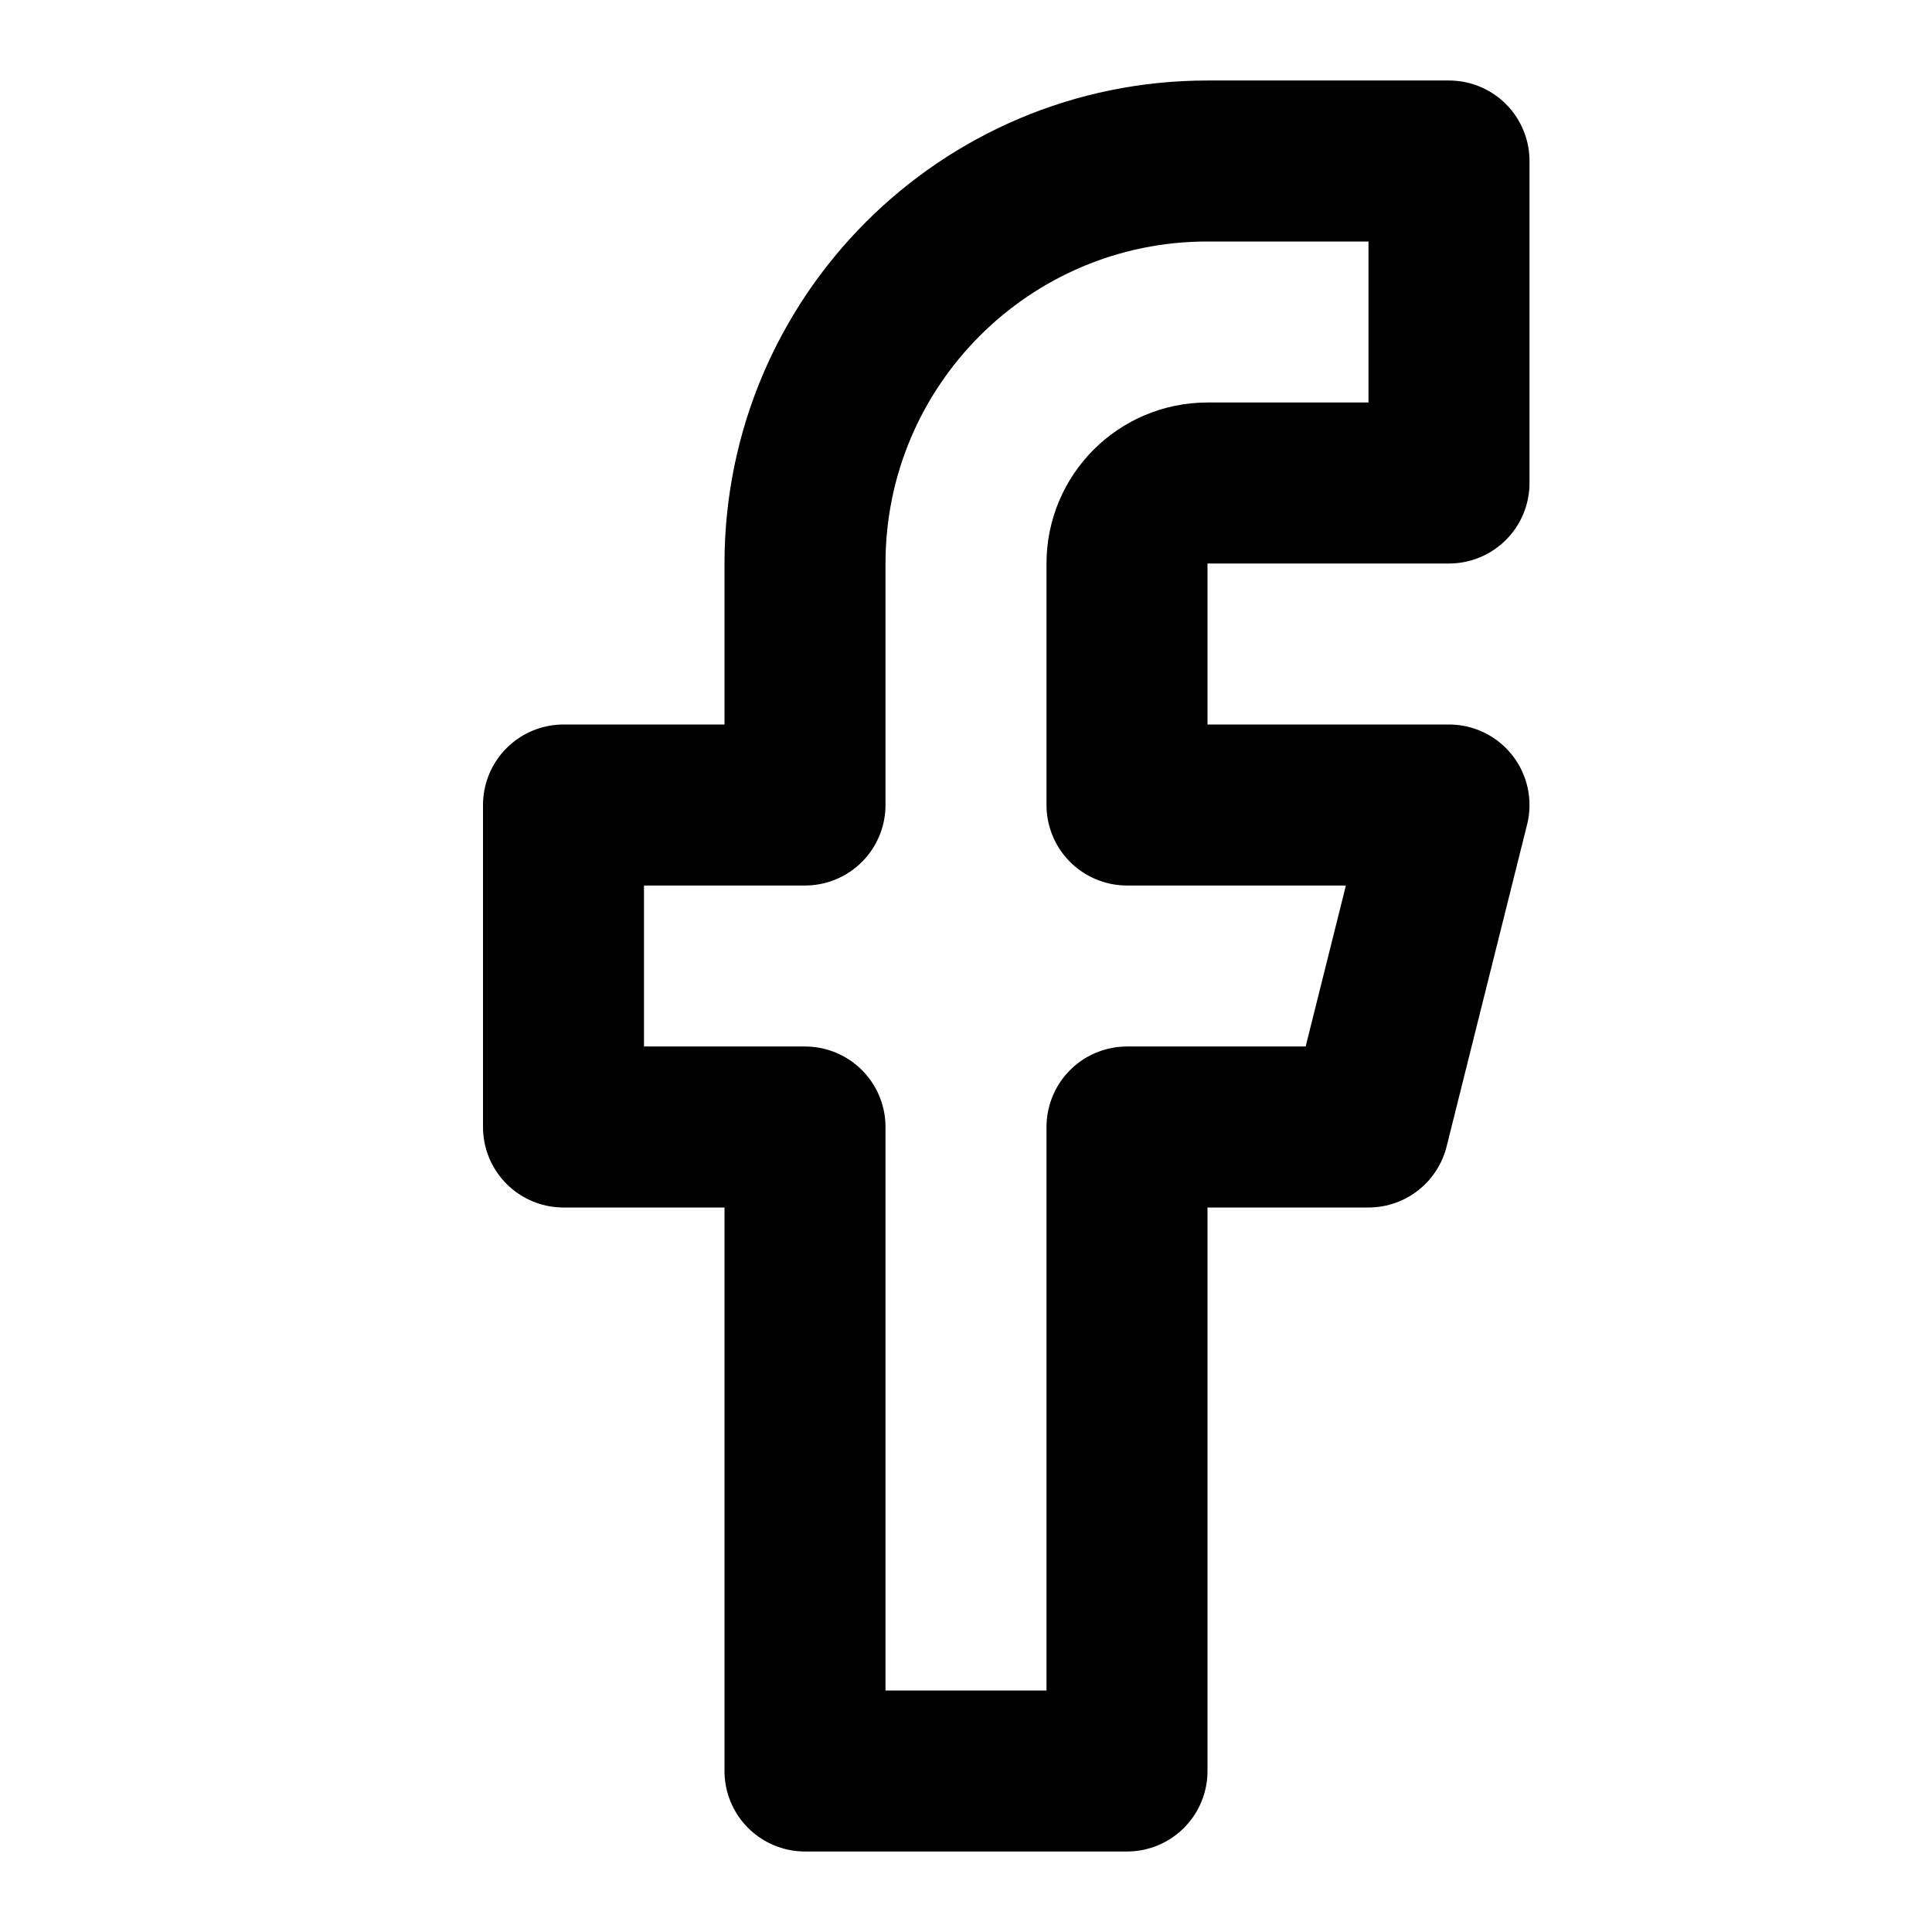
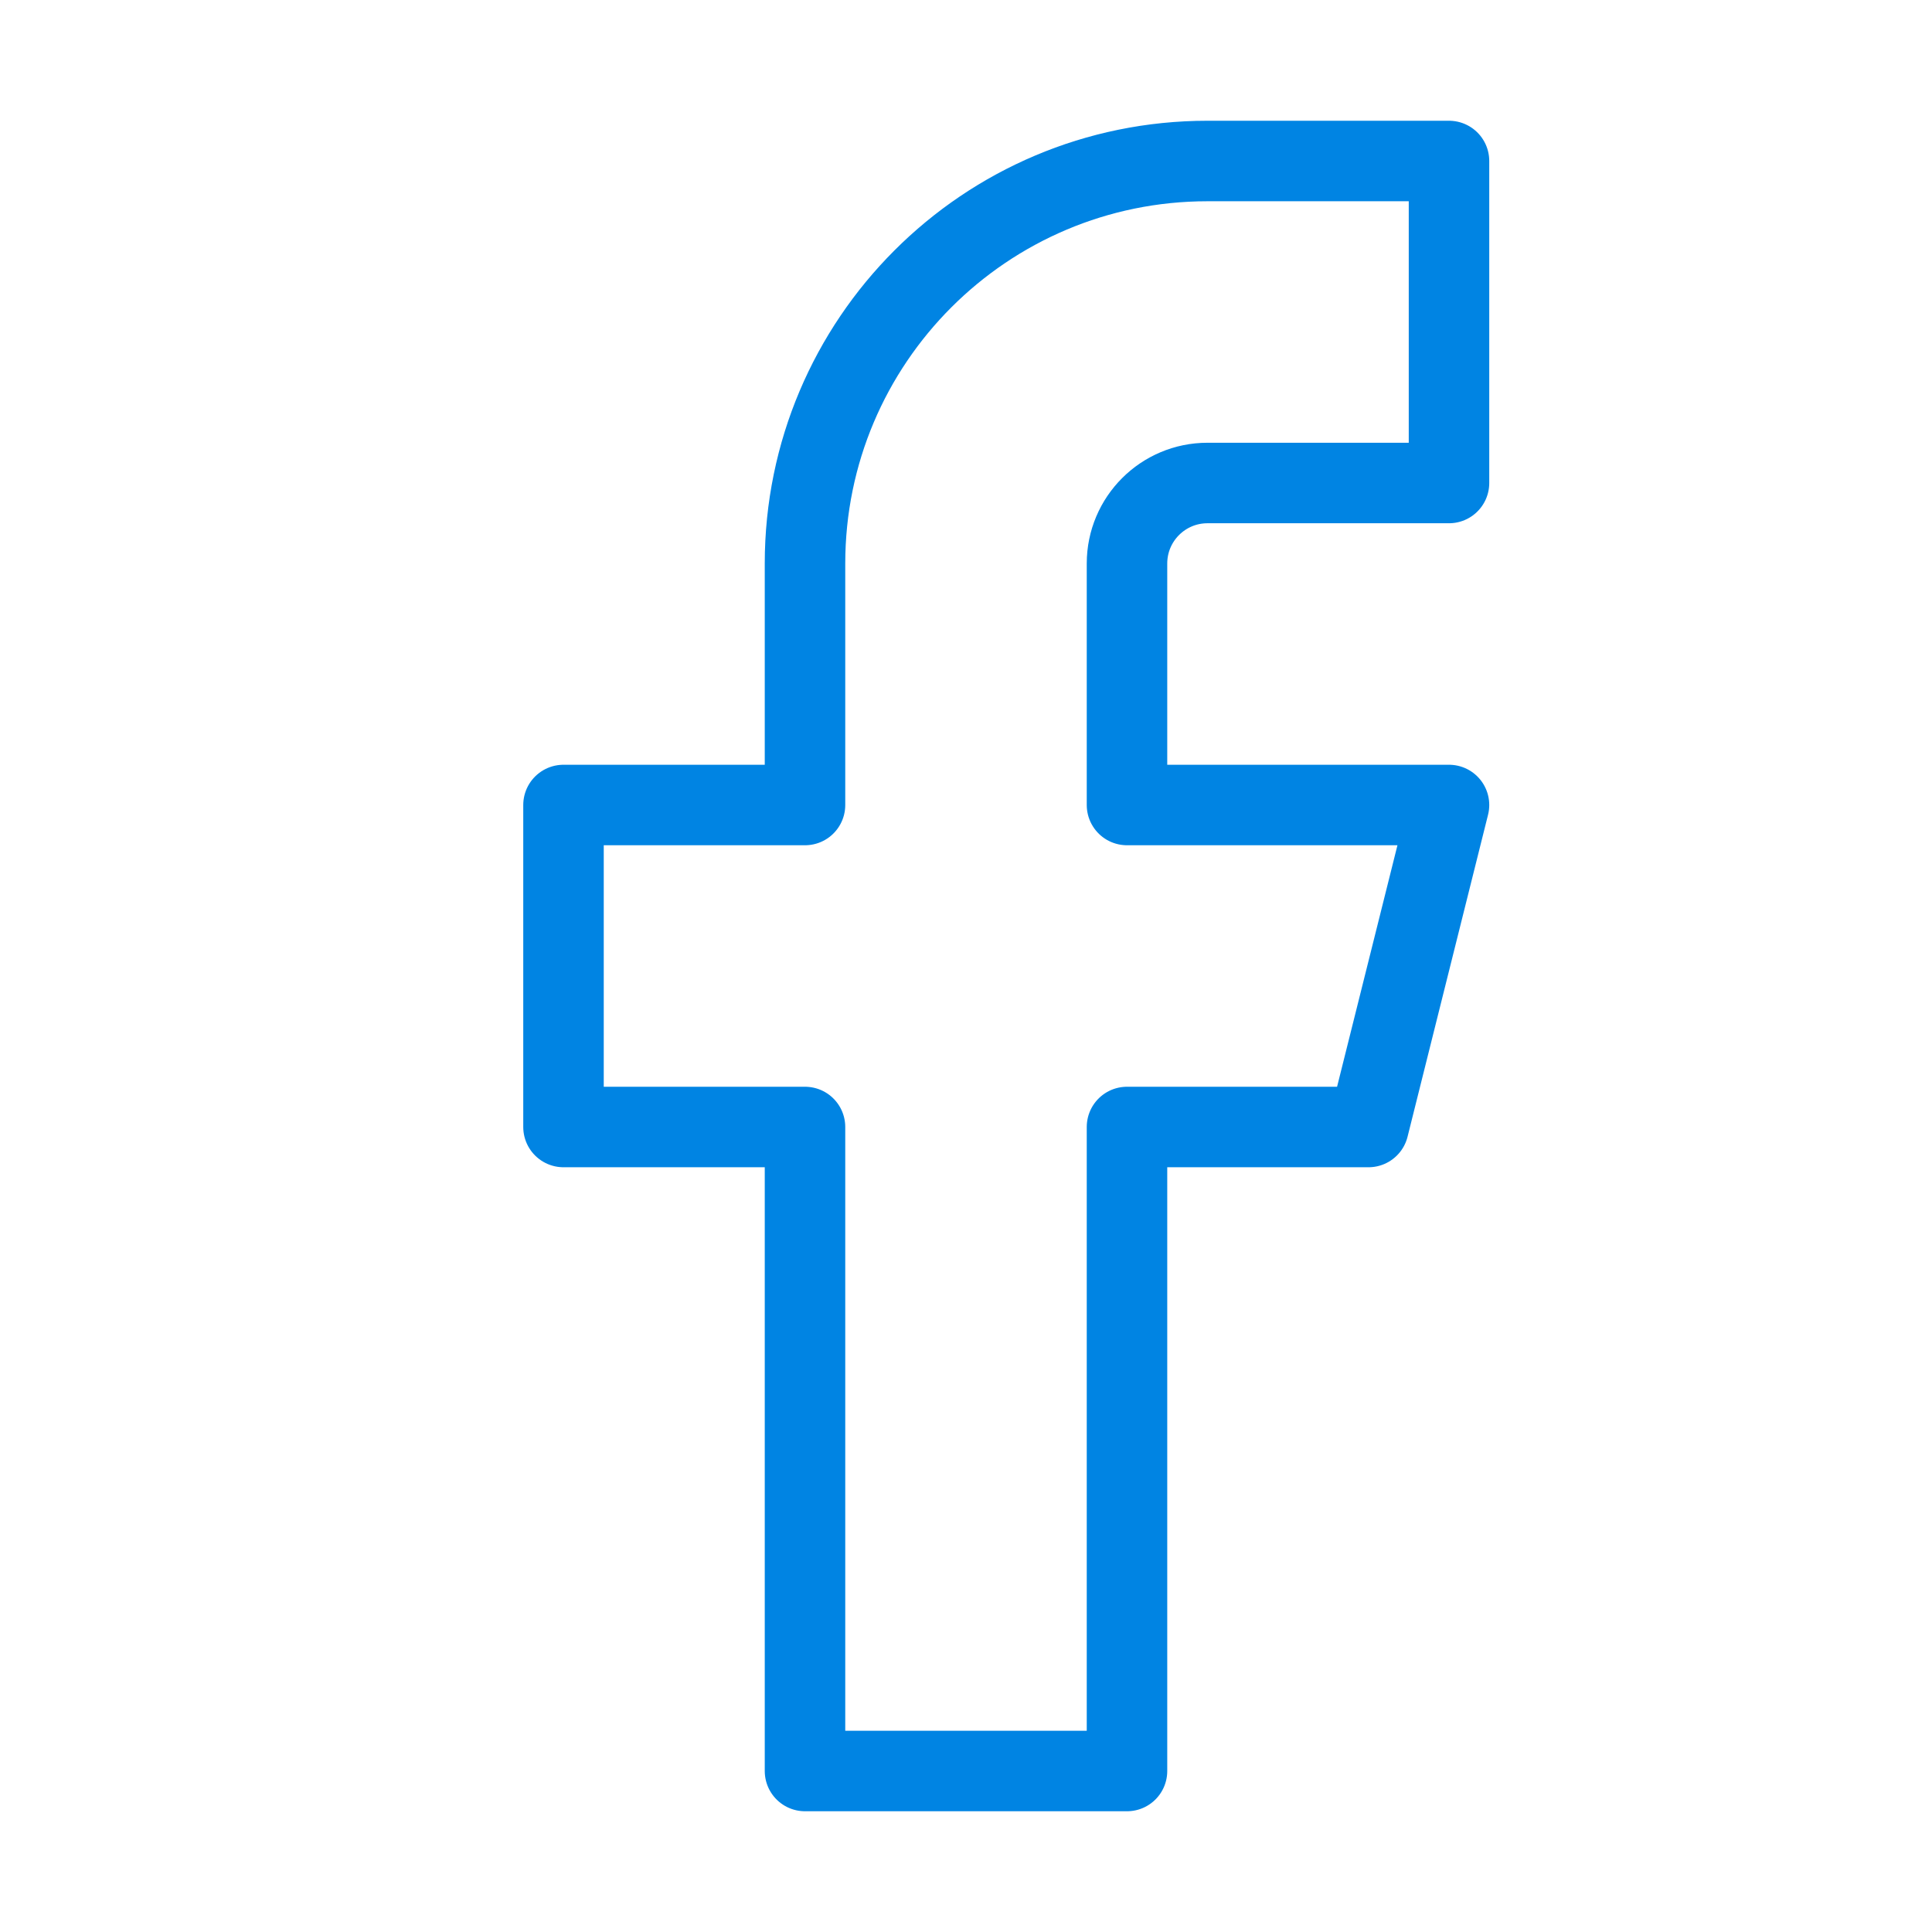
- <svg xmlns="http://www.w3.org/2000/svg" width="24" height="24" viewBox="0 0 24 24" fill="none" stroke="currentColor" stroke-width="2" stroke-linecap="round" stroke-linejoin="round" class="feather feather-facebook">
+ <svg xmlns="http://www.w3.org/2000/svg" width="17" height="17" viewBox="0 0 24 24" fill="none" stroke="#0084E3" stroke-width="1" stroke-linecap="round" stroke-linejoin="round" class="feather feather-facebook">
  <path d="M18 2h-3a5 5 0 0 0-5 5v3H7v4h3v8h4v-8h3l1-4h-4V7a1 1 0 0 1 1-1h3z" />
</svg>
